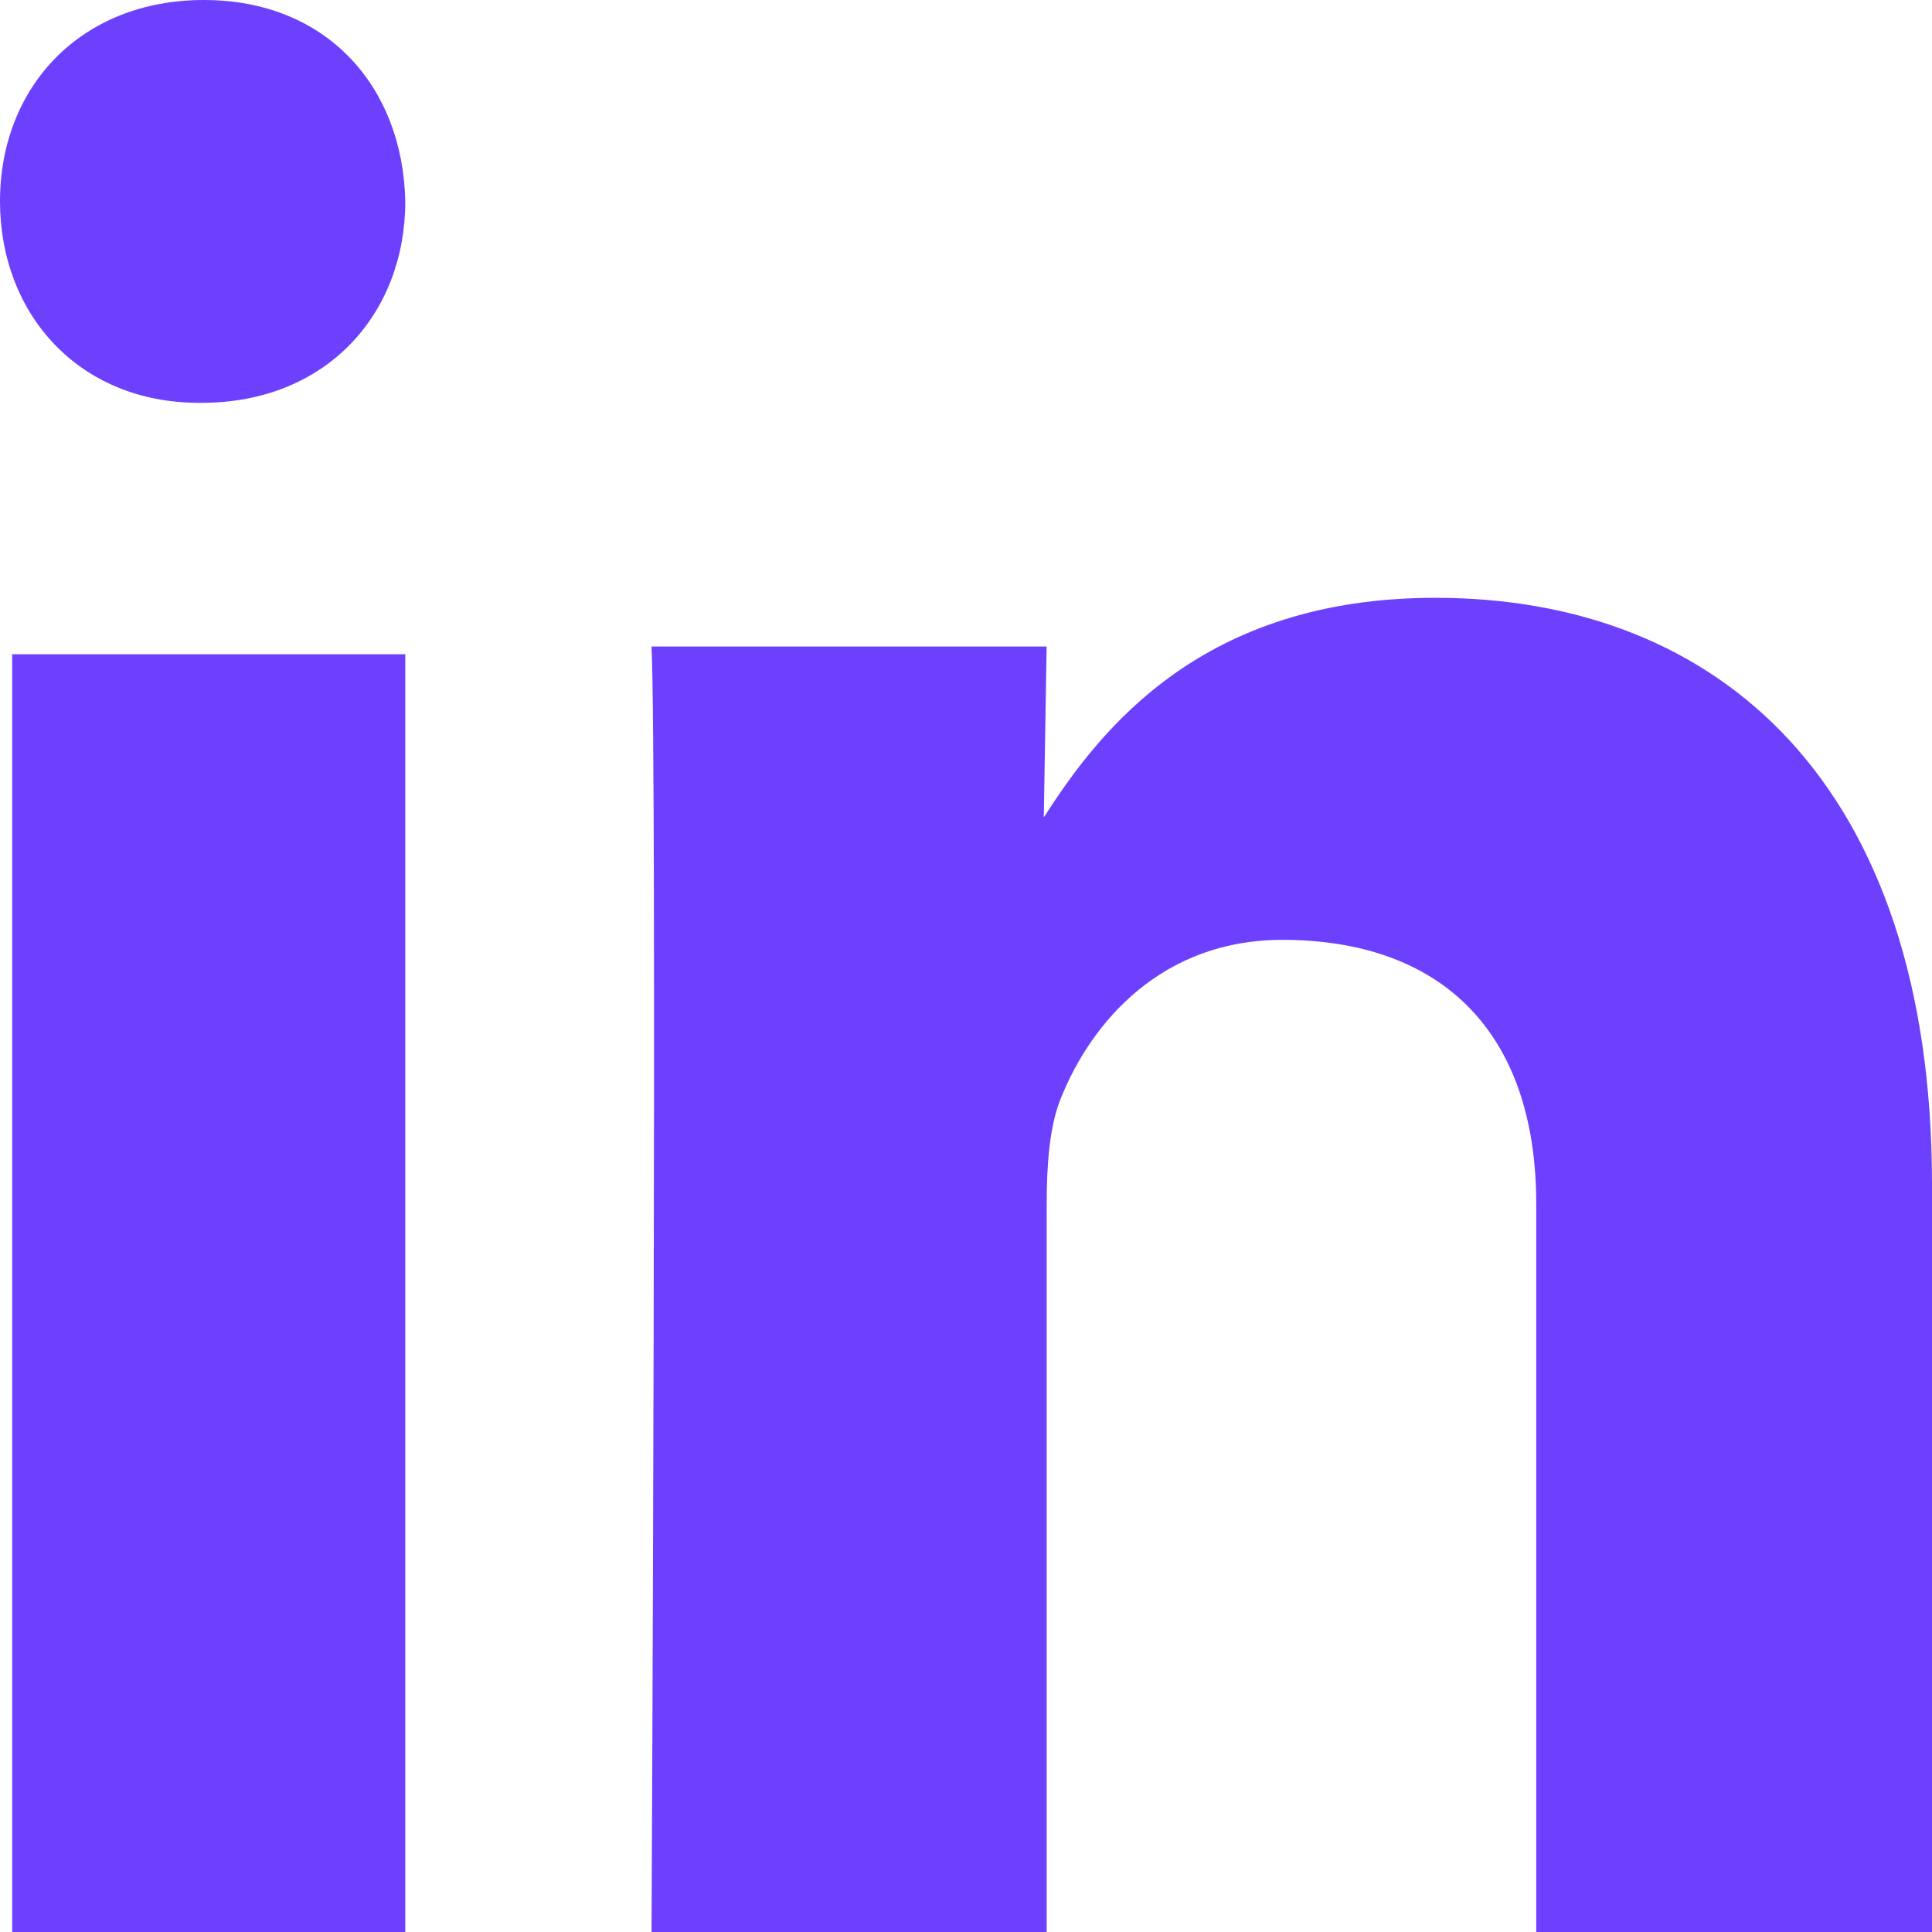
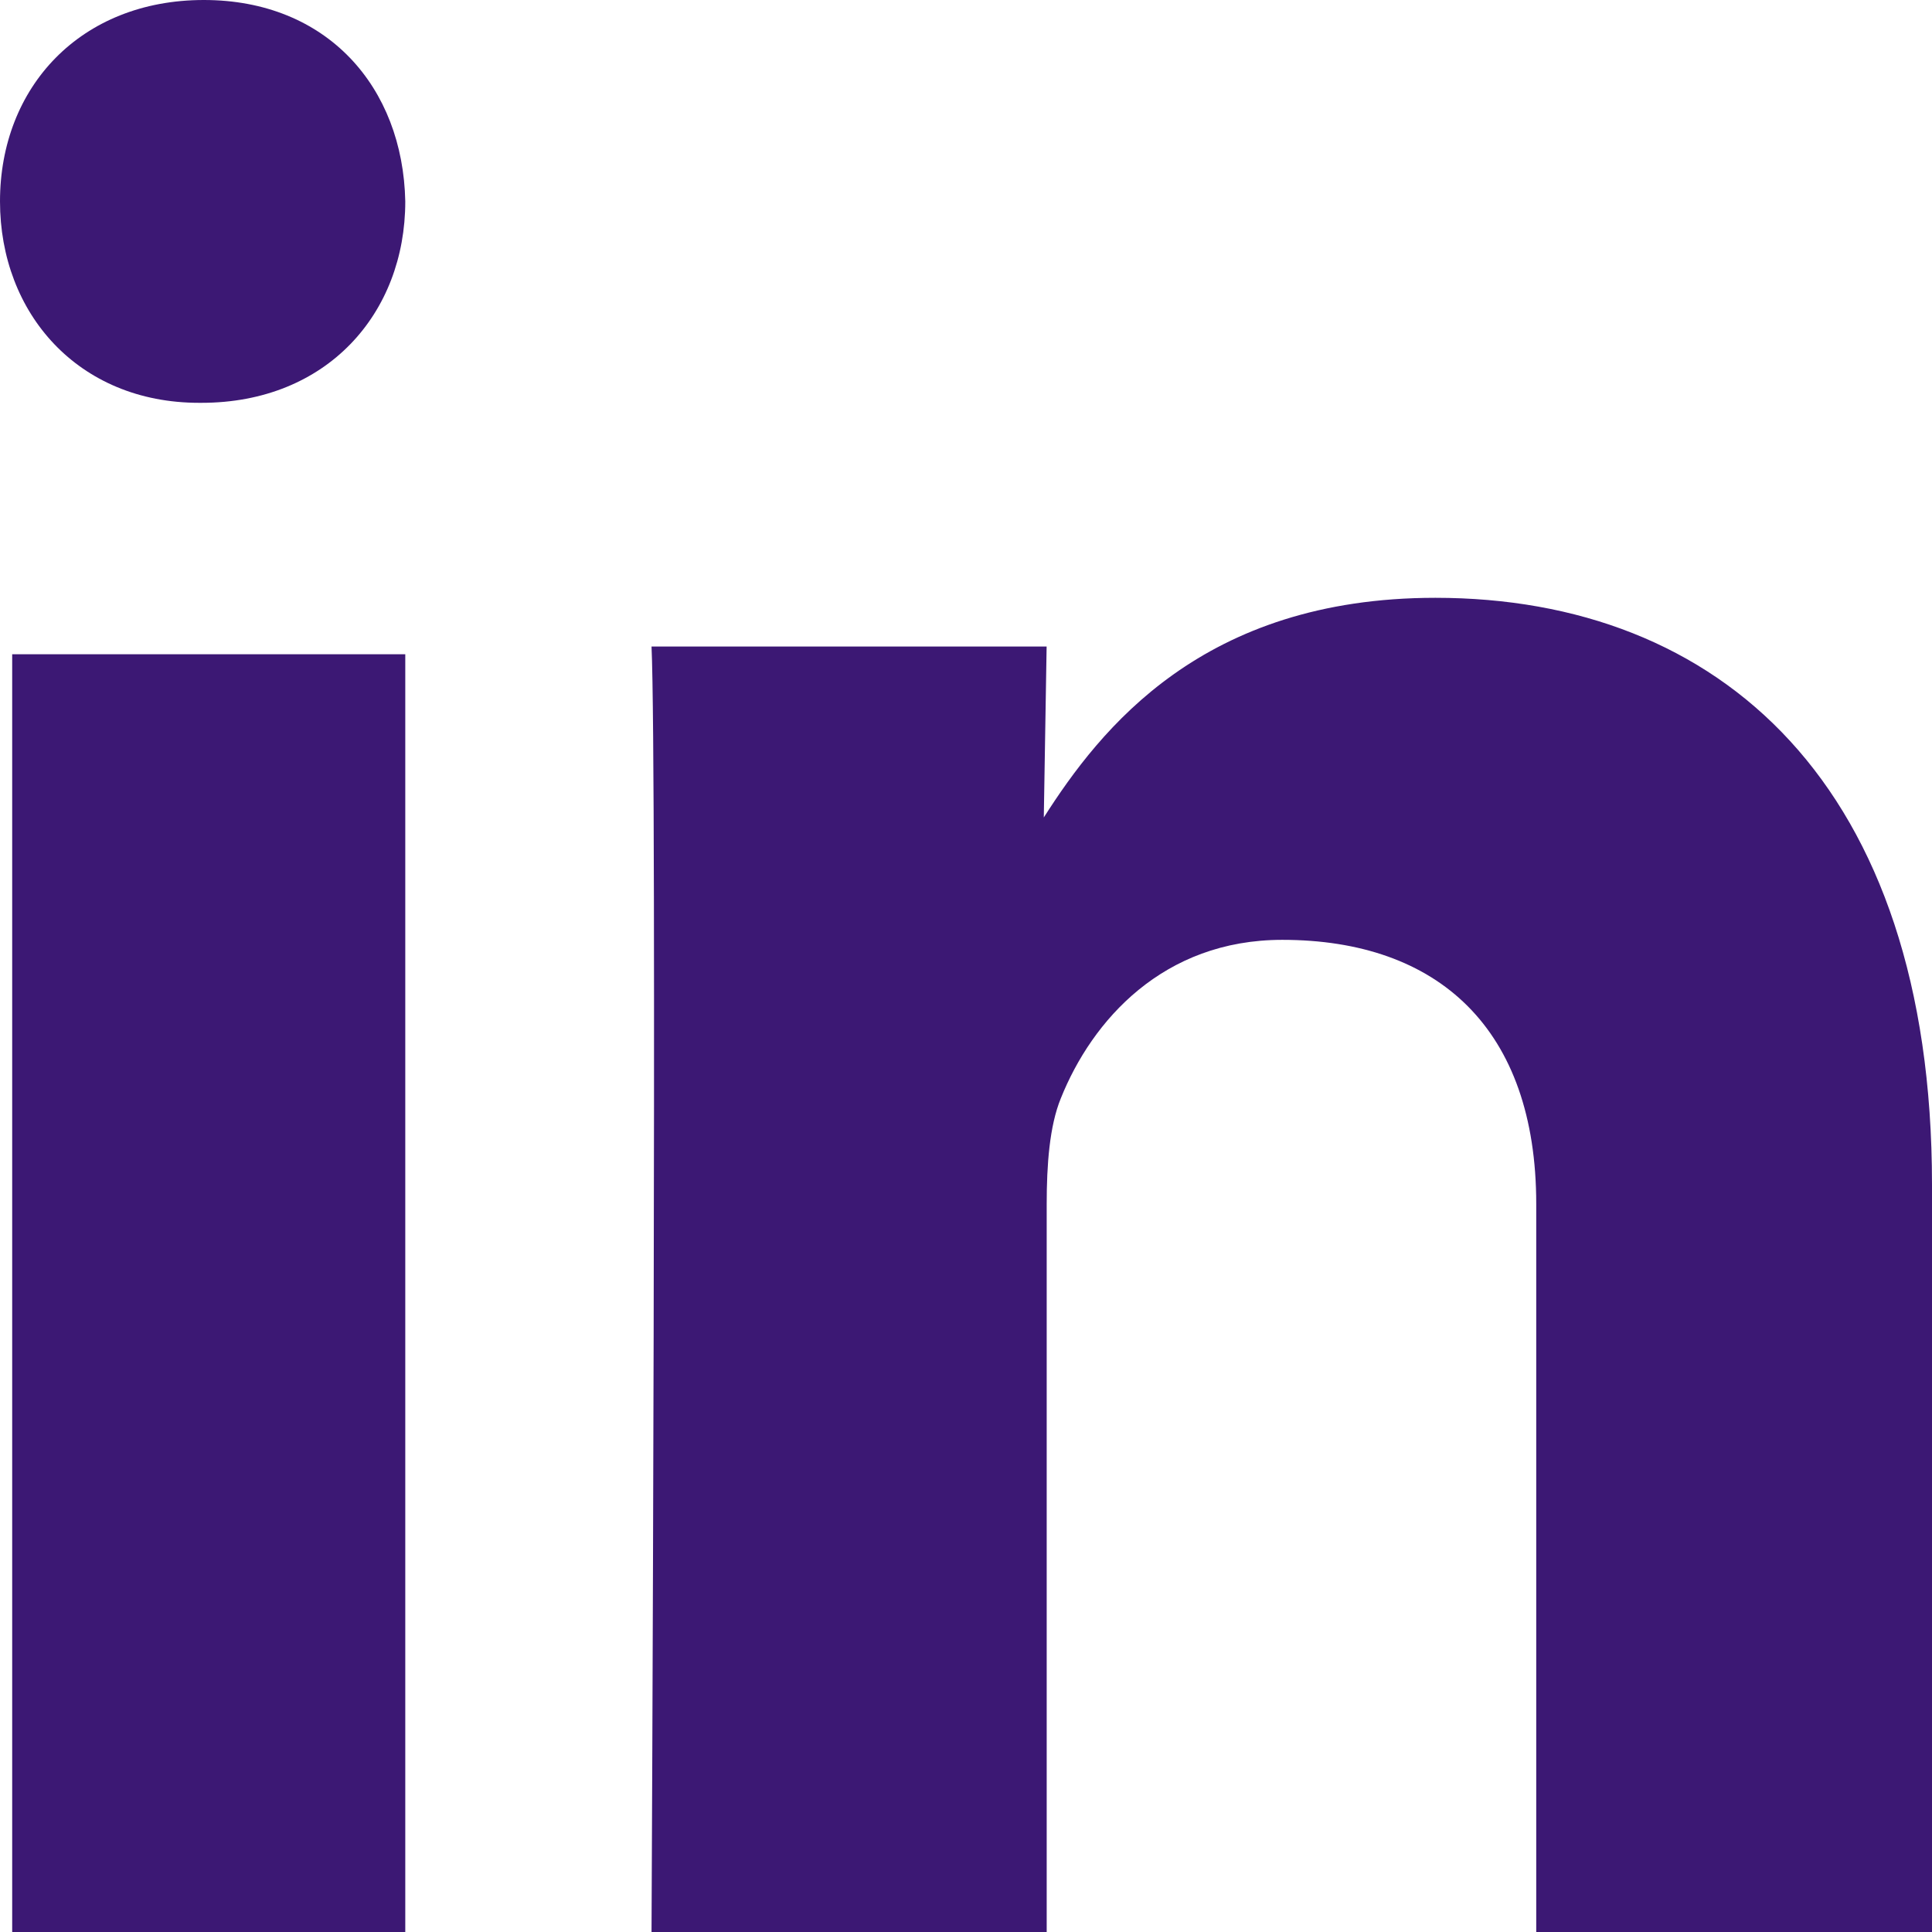
<svg xmlns="http://www.w3.org/2000/svg" width="26" height="26" fill="none">
-   <path fill-rule="evenodd" clip-rule="evenodd" d="M5.454 26V8.805H.164V26h5.29zm0-23.29C5.423 1.172 4.402 0 2.743 0 1.084 0 0 1.172 0 2.71c0 1.506 1.052 2.711 2.68 2.711h.031c1.69 0 2.743-1.205 2.743-2.71zM14.086 26v-9.797c0-.524.037-1.048.19-1.422.42-1.048 1.376-2.133 2.98-2.133 2.1 0 3.418 1.197 3.418 3.555V26H26V15.941c0-5.388-2.864-7.896-6.683-7.896-3.132 0-4.507 1.76-5.27 2.956l.038-2.3H8.768c.076 1.646 0 17.299 0 17.299h5.318z" fill="#6C40FD" />
+   <path fill-rule="evenodd" clip-rule="evenodd" d="M5.454 26V8.805H.164V26h5.29zm0-23.29C5.423 1.172 4.402 0 2.743 0 1.084 0 0 1.172 0 2.71c0 1.506 1.052 2.711 2.68 2.711h.031c1.69 0 2.743-1.205 2.743-2.71zM14.086 26v-9.797c0-.524.037-1.048.19-1.422.42-1.048 1.376-2.133 2.98-2.133 2.1 0 3.418 1.197 3.418 3.555V26H26V15.941c0-5.388-2.864-7.896-6.683-7.896-3.132 0-4.507 1.76-5.27 2.956l.038-2.3H8.768c.076 1.646 0 17.299 0 17.299h5.318z" fill="#3C1874" />
</svg>
